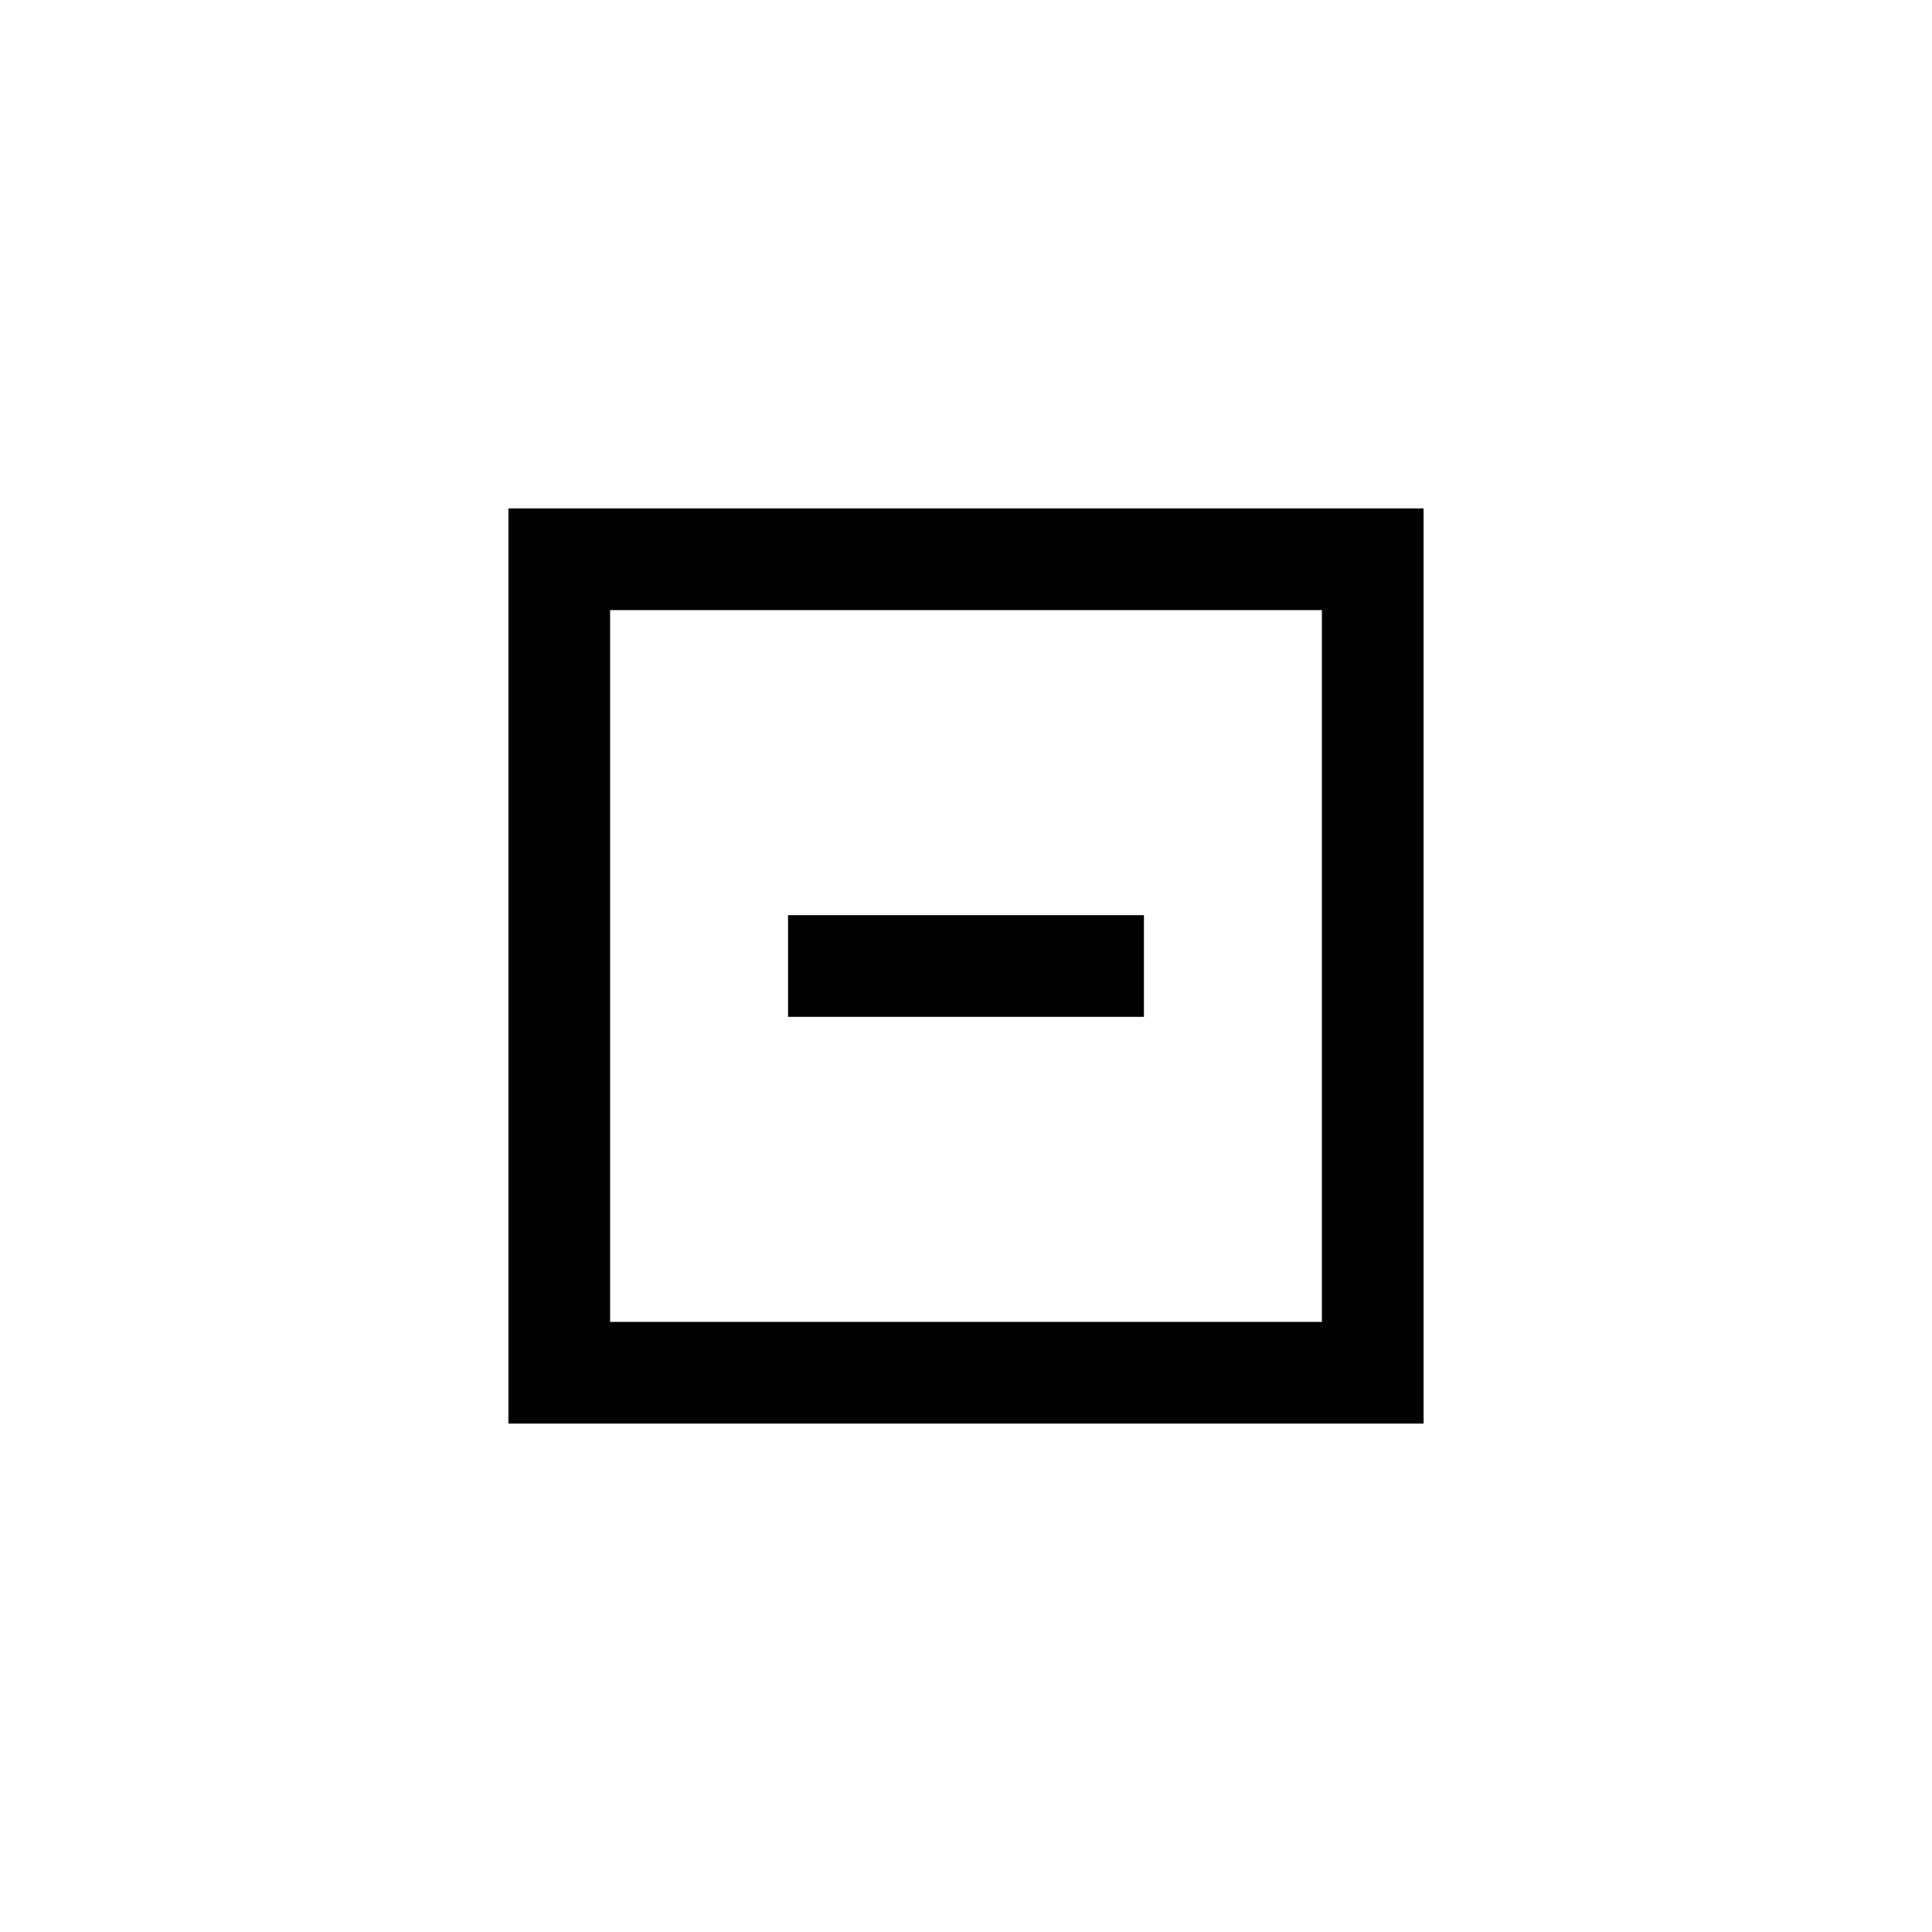
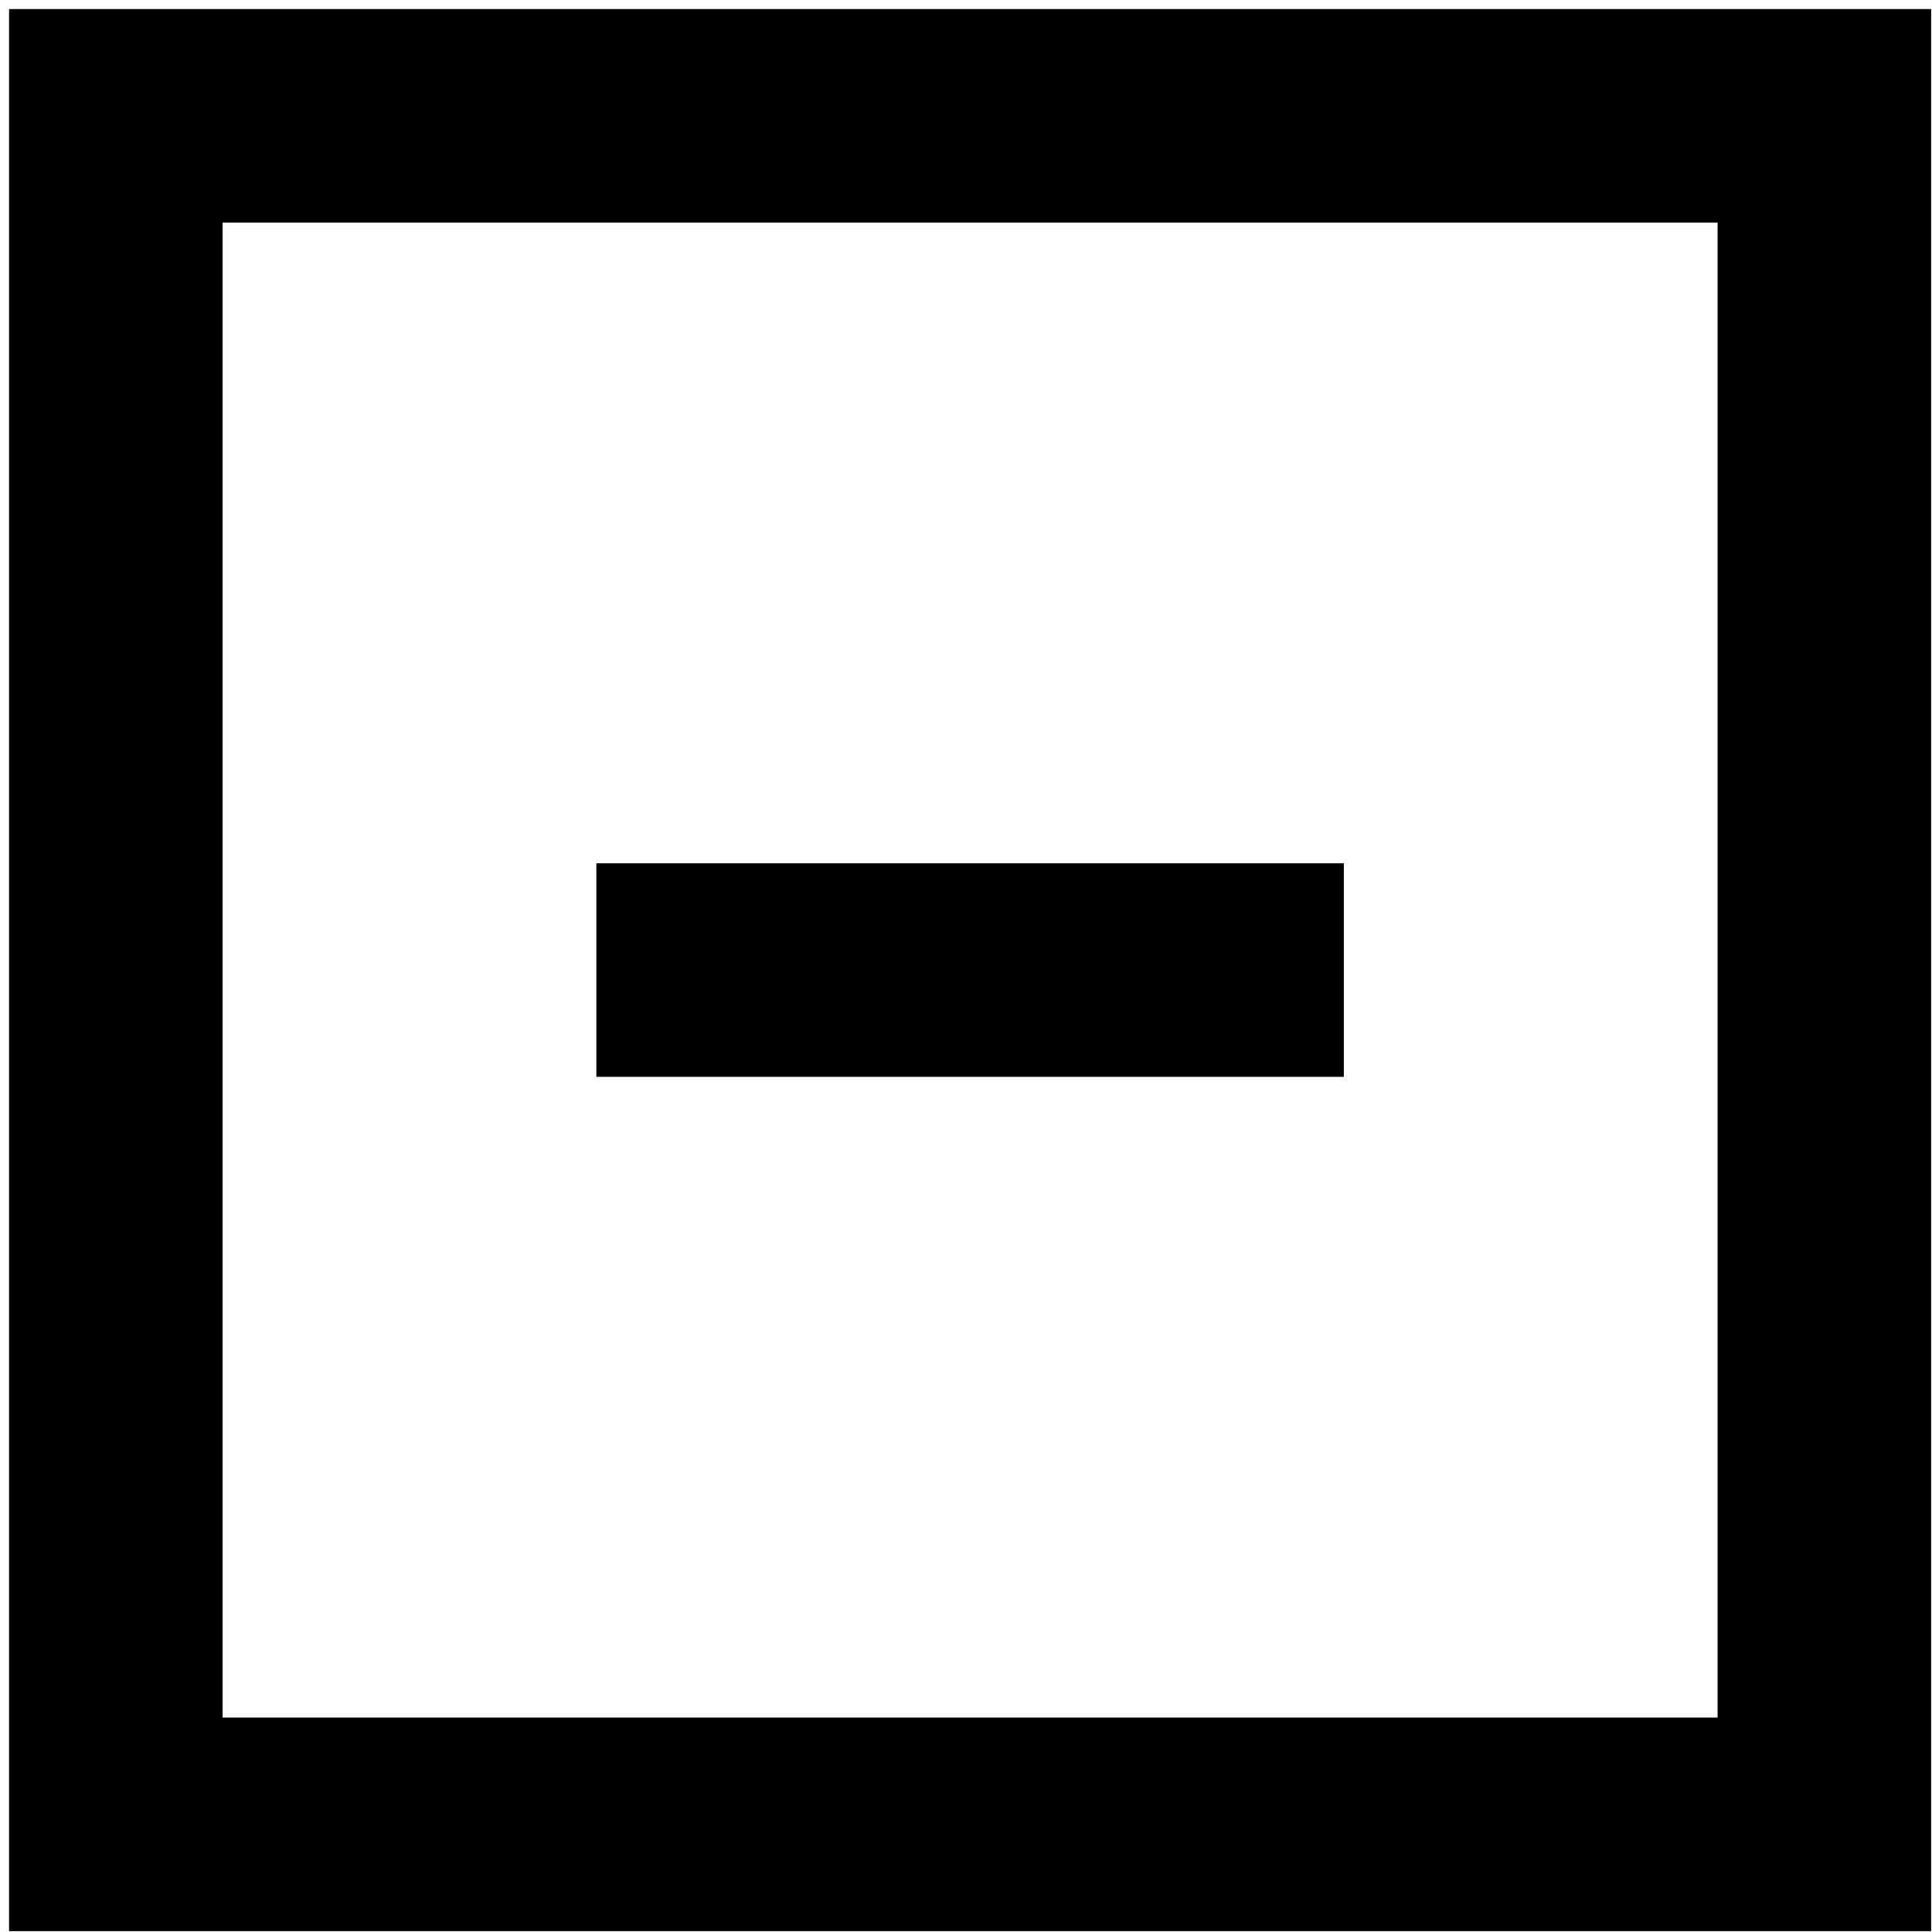
- <svg xmlns="http://www.w3.org/2000/svg" version="1.1" baseProfile="full" width="76" height="76" viewBox="0 0 76.00 76.00" enable-background="new 0 0 76.00 76.00" xml:space="preserve">
-   <path fill="#000000" fill-opacity="1" stroke-width="0.2" stroke-linejoin="round" d="M 20,20L 56,20L 56,56L 20,56L 20,20 Z M 24,24L 24,52L 52,52L 52,24L 24,24 Z M 31,36L 45,36L 45,40L 31,40L 31,36 Z " />
+ <svg xmlns="http://www.w3.org/2000/svg" version="1.1" width="76" height="76" viewBox="0 0 76.00 76.00" enable-background="new 0 0 76.00 76.00" xml:space="preserve" id="svg2">
+   <defs id="defs8" />
+   <path d="m 0.356,0.356 75.61,0 0,75.61 -75.61,0 0,-75.61 z m 8.401,8.401 0,58.808 58.808,0 0,-58.808 -58.808,0 z m 14.702,25.203 29.404,0 0,8.401 -29.404,0 0,-8.401 z" id="path4" style="fill:#000000;fill-opacity:1;stroke-width:0.2;stroke-linejoin:round" />
</svg>
